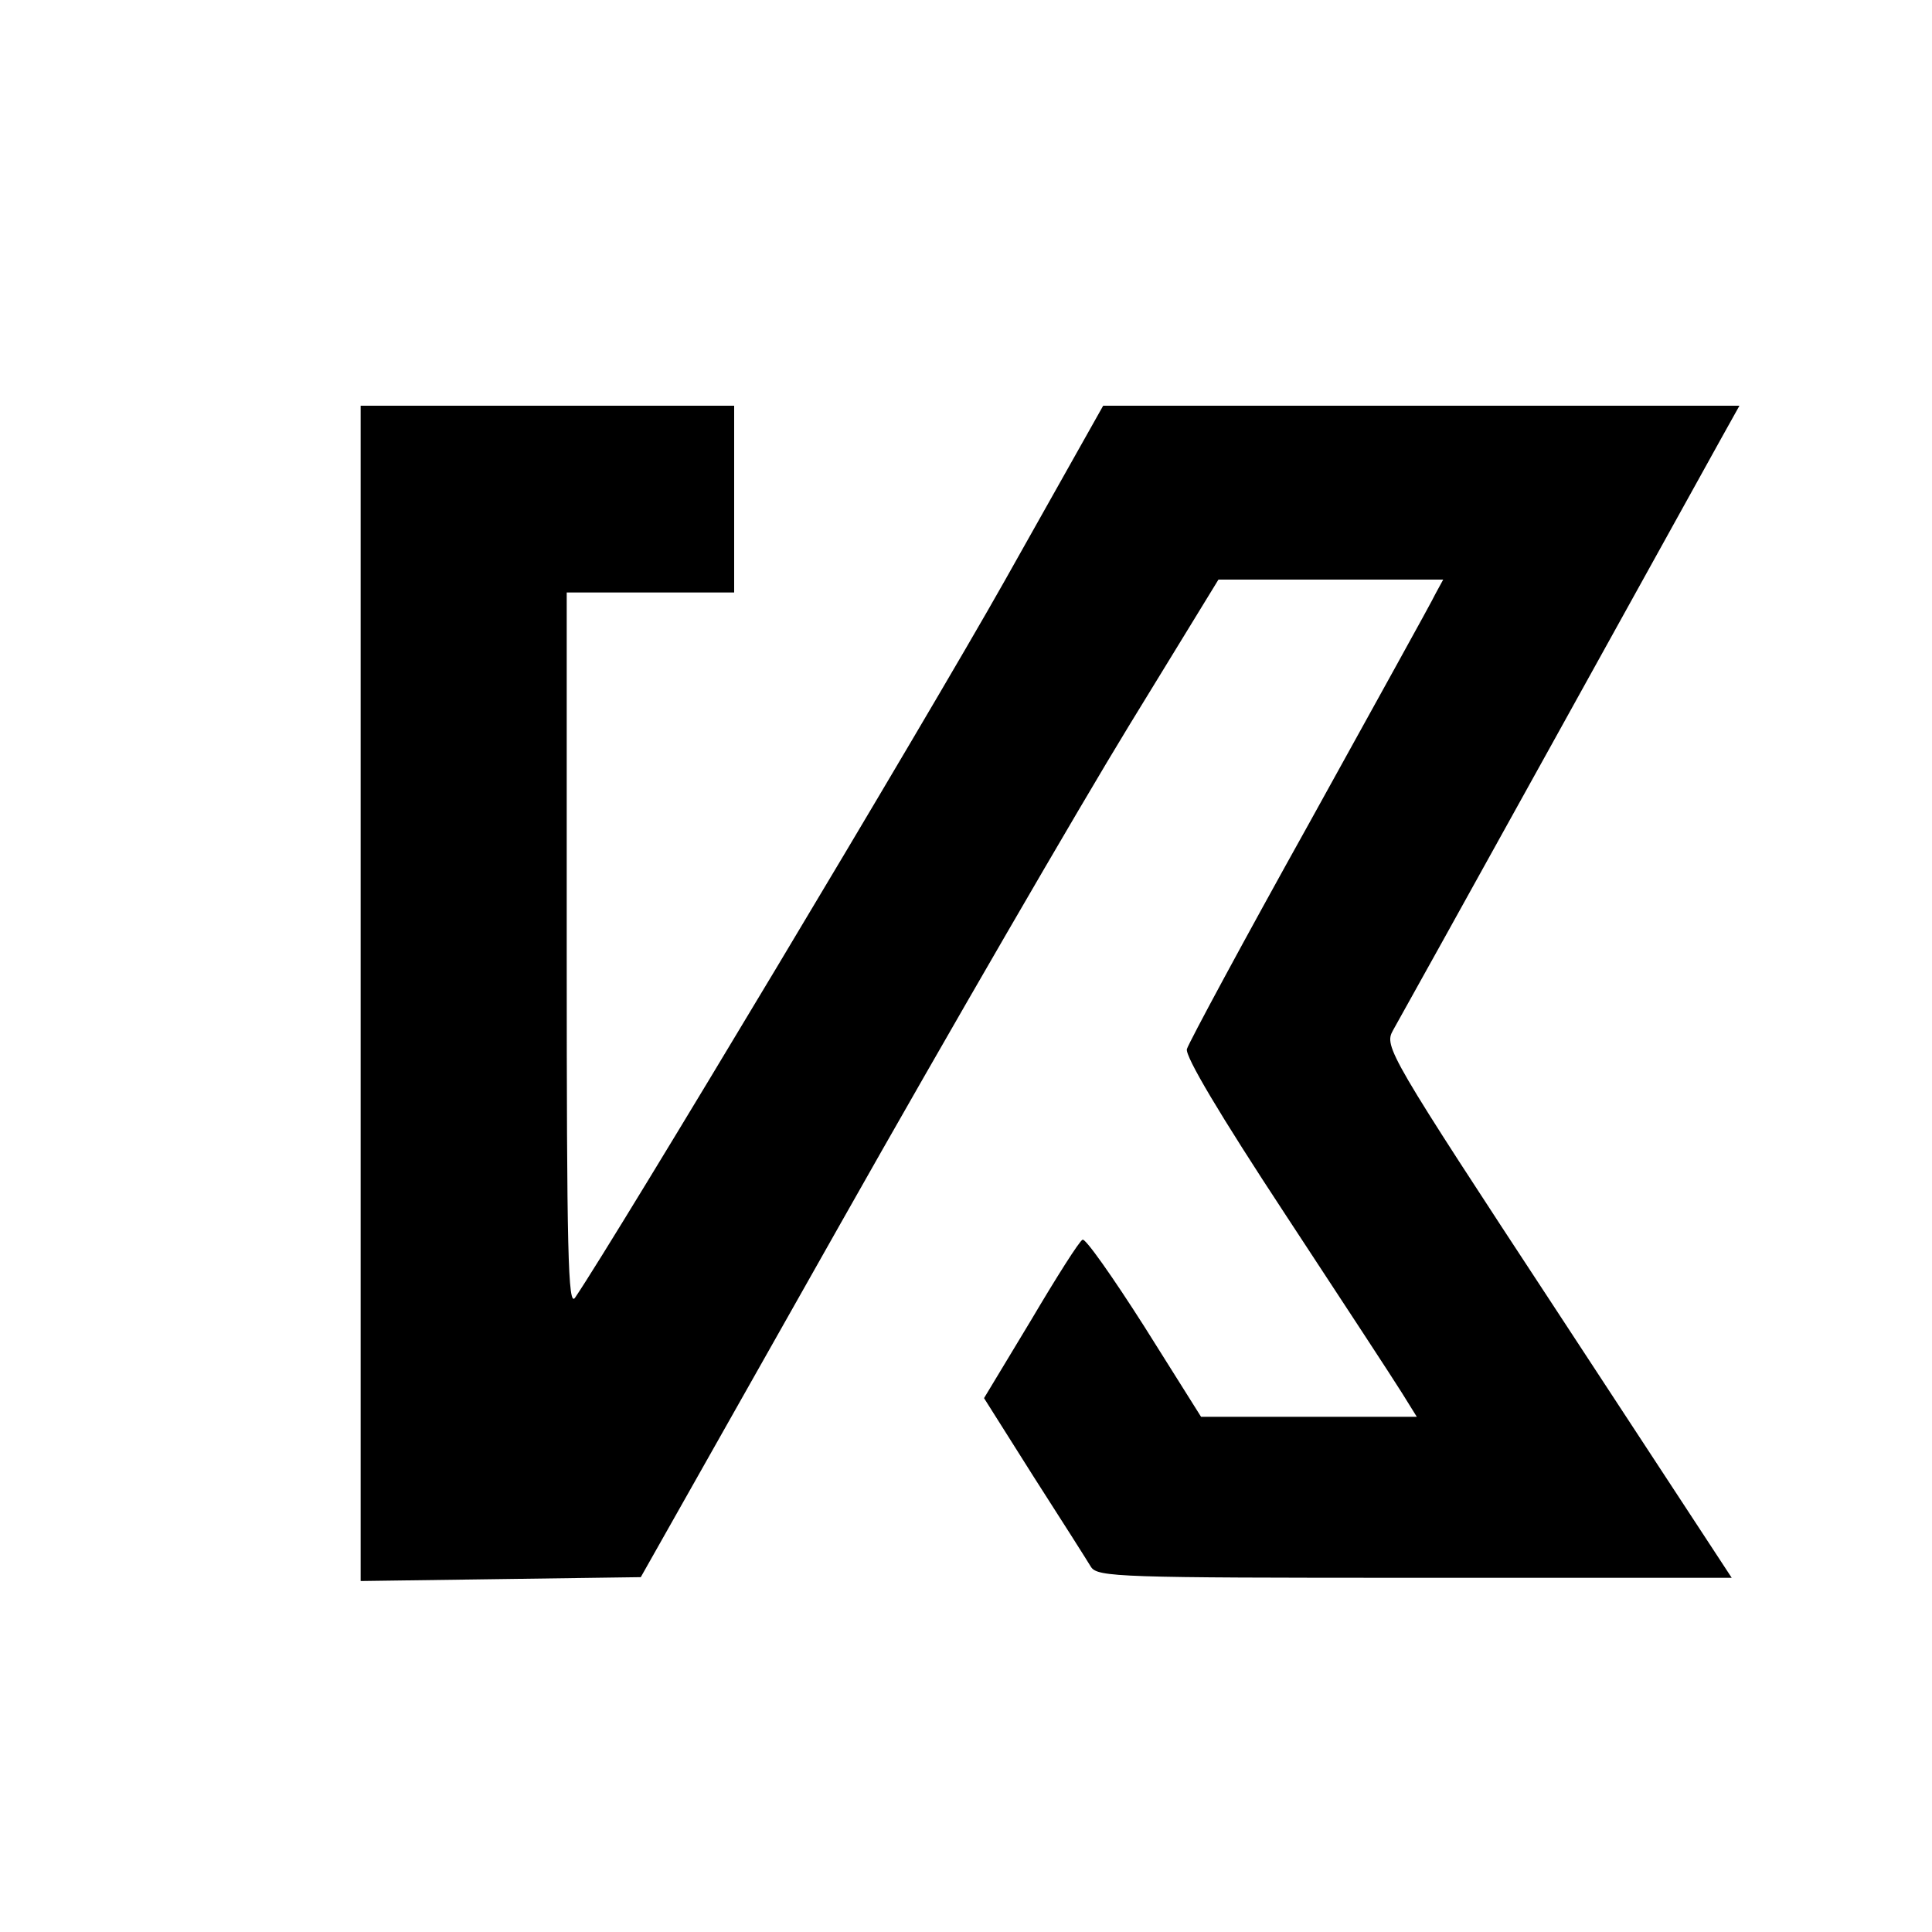
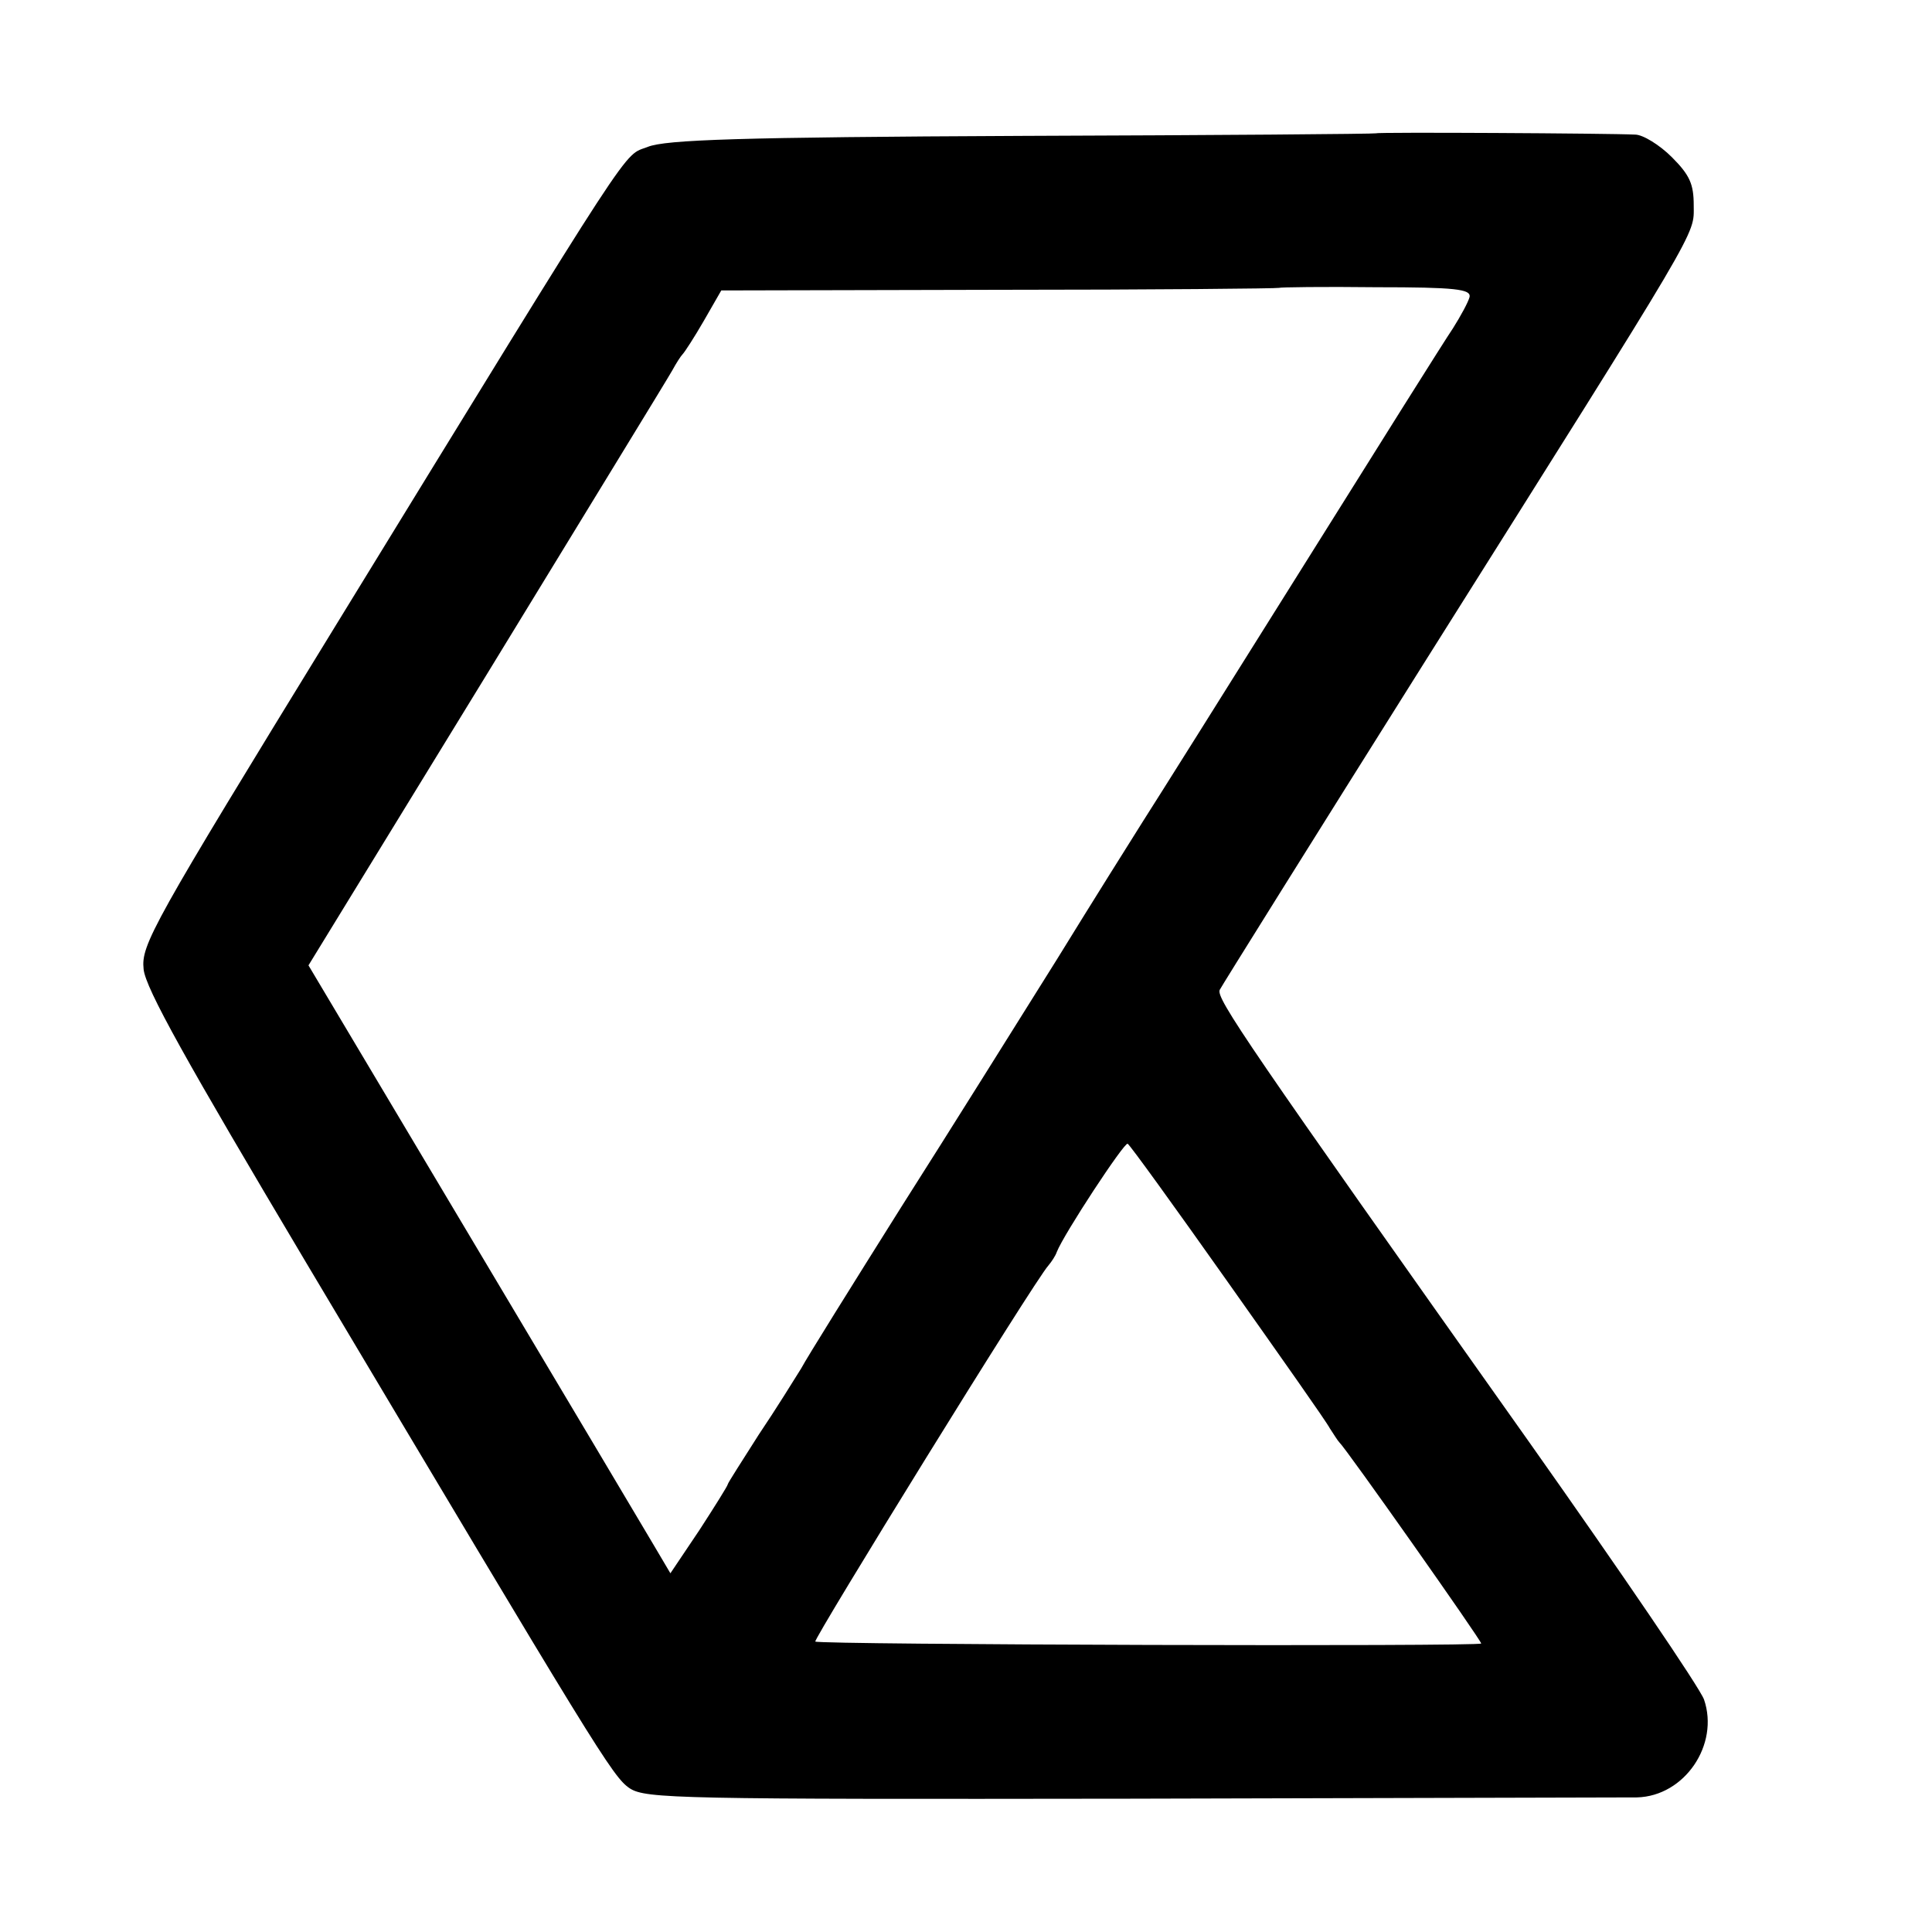
<svg xmlns="http://www.w3.org/2000/svg" version="1.0" width="300pt" height="300pt" viewBox="0 0 300 300" preserveAspectRatio="xMidYMid meet">
  <g transform="translate(0,300) scale(0.1,-0.1)" fill="#000000" stroke="none">
-     <path d="M560 1458 l0 -913 218 3 217 3 309 547 c170 301 372 649 449 775 l139 227 174 0 175 0 -12 -22 c-6 -13 -95 -173 -196 -356 -102 -183 -187 -341 -190 -351 -3 -11 51 -102 153 -257 86 -131 168 -256 181 -277 l23 -37 -167 0 -168 0 -88 140 c-49 77 -92 138 -96 135 -5 -2 -41 -59 -80 -125 l-73 -121 77 -122 c43 -67 83 -130 89 -140 10 -16 45 -17 503 -17 l492 0 -270 412 c-264 402 -270 413 -256 438 8 14 119 214 247 445 128 231 246 444 262 473 l29 52 -494 0 -494 0 -153 -272 c-121 -215 -602 -1017 -667 -1113 -11 -16 -13 69 -13 538 l0 557 130 0 130 0 0 145 0 145 -290 0 -290 0 0 -912z" />
+     <path d="M2137 2793 c-1 -1 -248 -3 -549 -4 -442 -2 -554 -6 -582 -17 -40 -16 -9 32 -487 -747 -284 -463 -300 -492 -296 -530 3 -30 67 -144 252 -455 453 -760 476 -799 503 -817 25 -16 76 -17 777 -16 413 1 767 2 787 2 74 2 128 82 104 152 -7 19 -129 198 -271 399 -440 621 -487 690 -481 703 3 6 146 235 317 507 435 691 419 663 419 711 0 33 -6 47 -34 75 -19 19 -45 35 -57 35 -41 2 -401 4 -402 2z m145 -254 c-2 -8 -14 -30 -26 -49 -13 -19 -119 -188 -236 -375 -117 -187 -227 -362 -245 -390 -17 -27 -78 -124 -134 -215 -57 -91 -165 -264 -242 -385 -76 -121 -146 -233 -155 -250 -10 -16 -39 -63 -66 -103 -26 -41 -48 -75 -48 -77 0 -2 -20 -34 -44 -71 l-45 -67 -26 44 c-14 24 -141 237 -281 472 l-255 428 277 452 c152 249 282 461 288 472 6 11 13 22 16 25 3 3 18 26 33 52 l27 47 432 1 c238 0 433 2 434 3 1 1 69 2 151 1 123 0 147 -3 145 -15z m-376 -1529 c82 -116 154 -218 159 -228 6 -9 12 -19 15 -22 10 -9 220 -307 220 -312 0 -5 -1029 -2 -1034 3 -3 4 340 560 362 584 5 6 11 15 13 21 11 28 105 171 110 168 3 -1 73 -98 155 -214z" />
  </g>
</svg>
